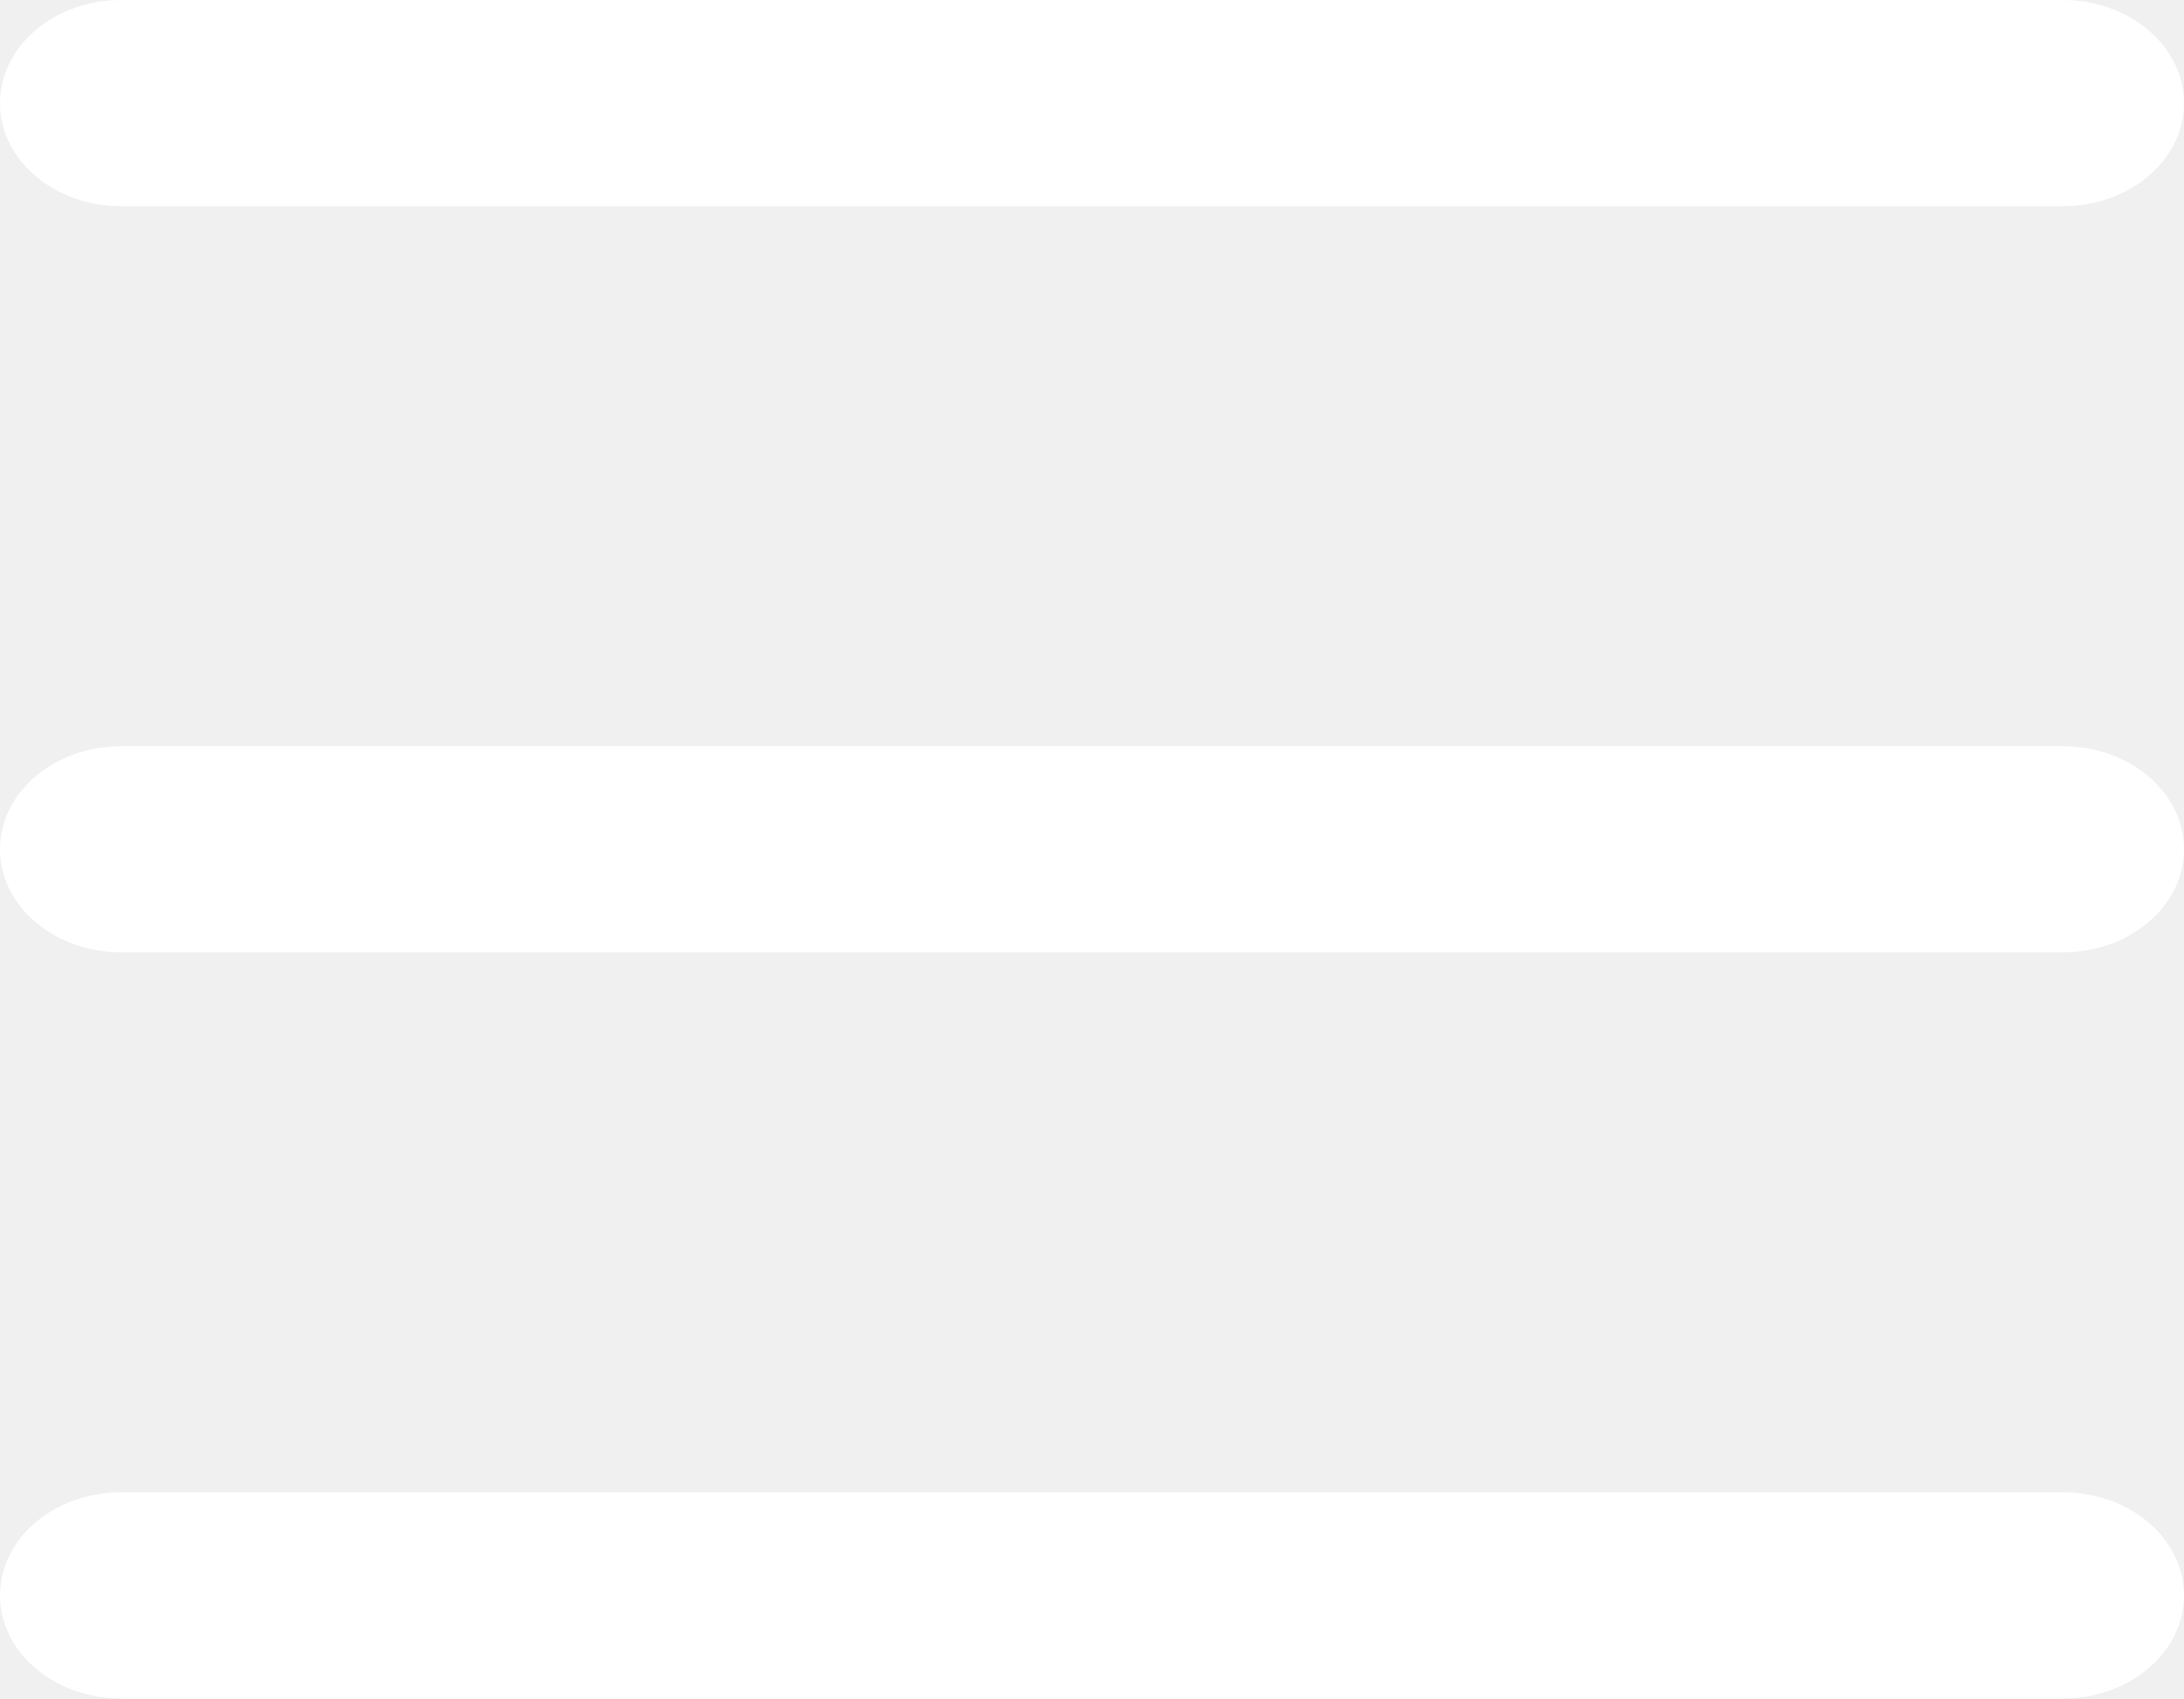
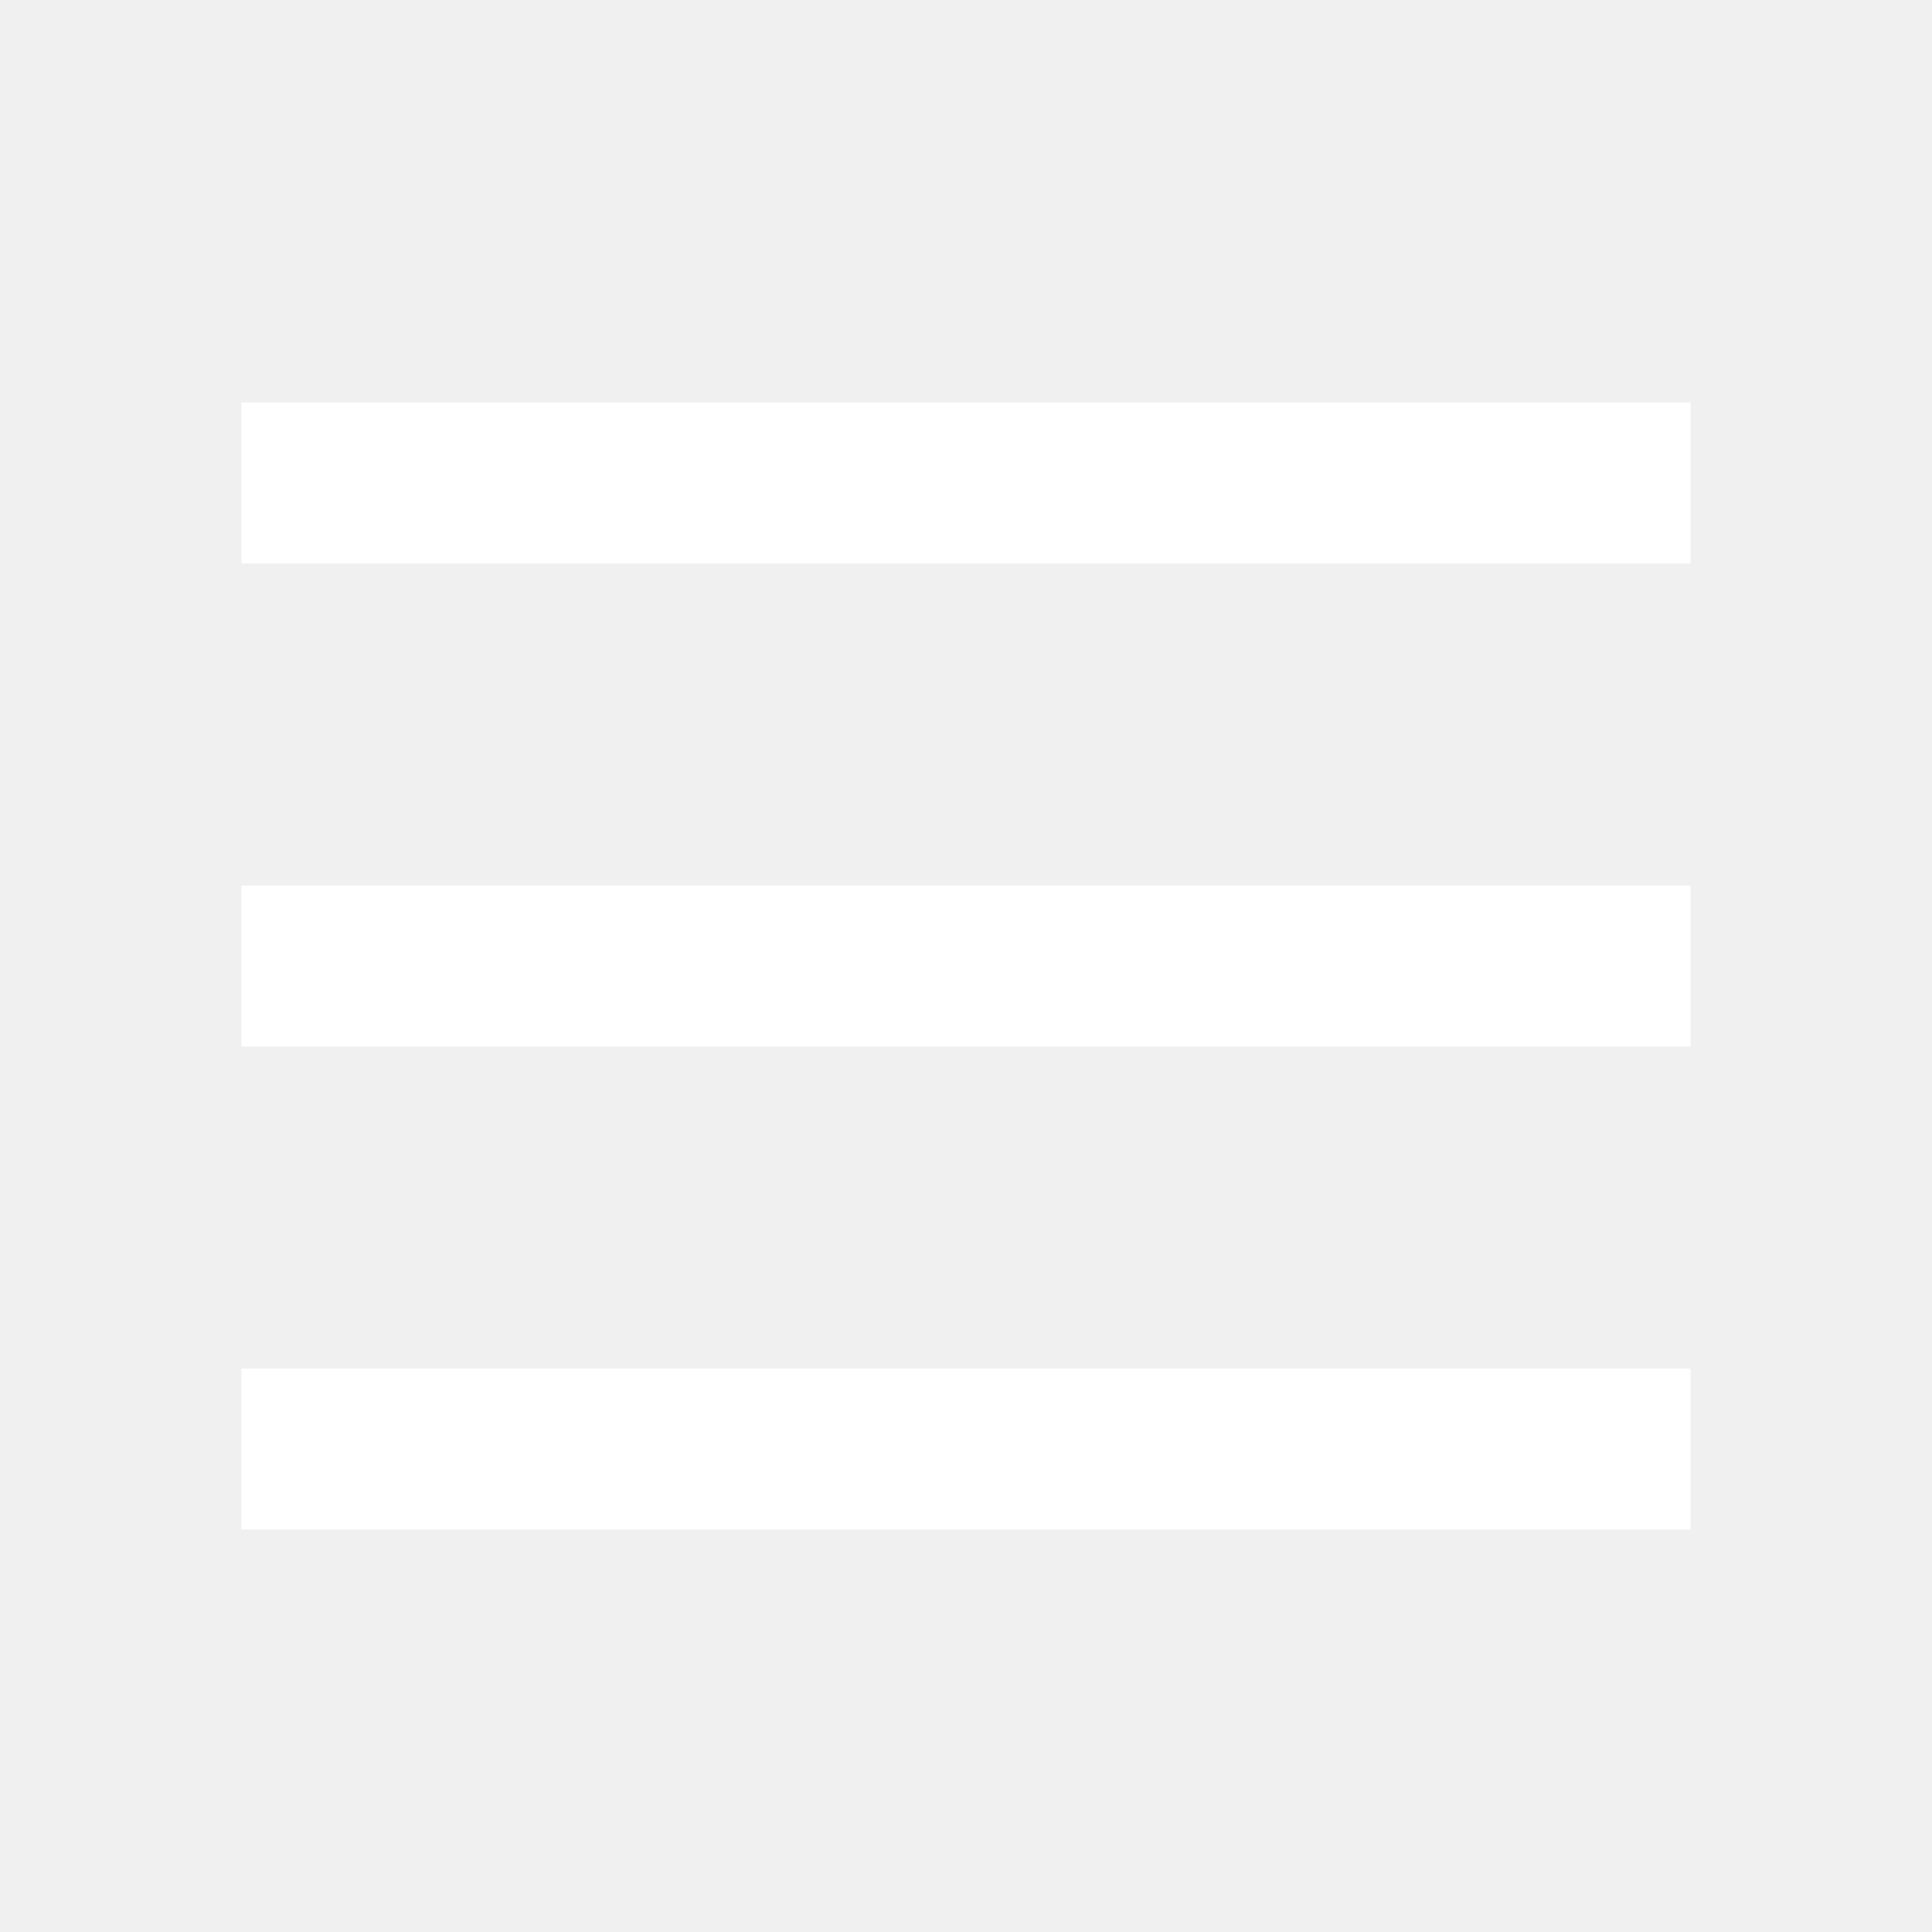
- <svg xmlns="http://www.w3.org/2000/svg" class="ct-icon" width="18" height="14" viewBox="0 0 18 14" data-type="type-1" aria-hidden="true" fill="#fff">
-   <rect y="0.00" width="18" height="1.7" rx="1" />
-   <rect y="6.15" width="18" height="1.7" rx="1" />
-   <rect y="12.3" width="18" height="1.7" rx="1" />
+ <svg xmlns="http://www.w3.org/2000/svg" width="48" height="48" viewBox="0 0 48 48" fill="none">
+   <mask id="mask0_139_228" style="mask-type:alpha" maskUnits="userSpaceOnUse" x="0" y="0" width="48" height="48">
+     <rect width="48" height="48" fill="#D9D9D9" />
+   </mask>
+   <g mask="url(#mask0_139_228)">
+     <path d="M6 14V10H42V14H6ZM6 38V34H42V38H6ZM6 26V22H42V26H6Z" fill="white" />
+   </g>
</svg>
